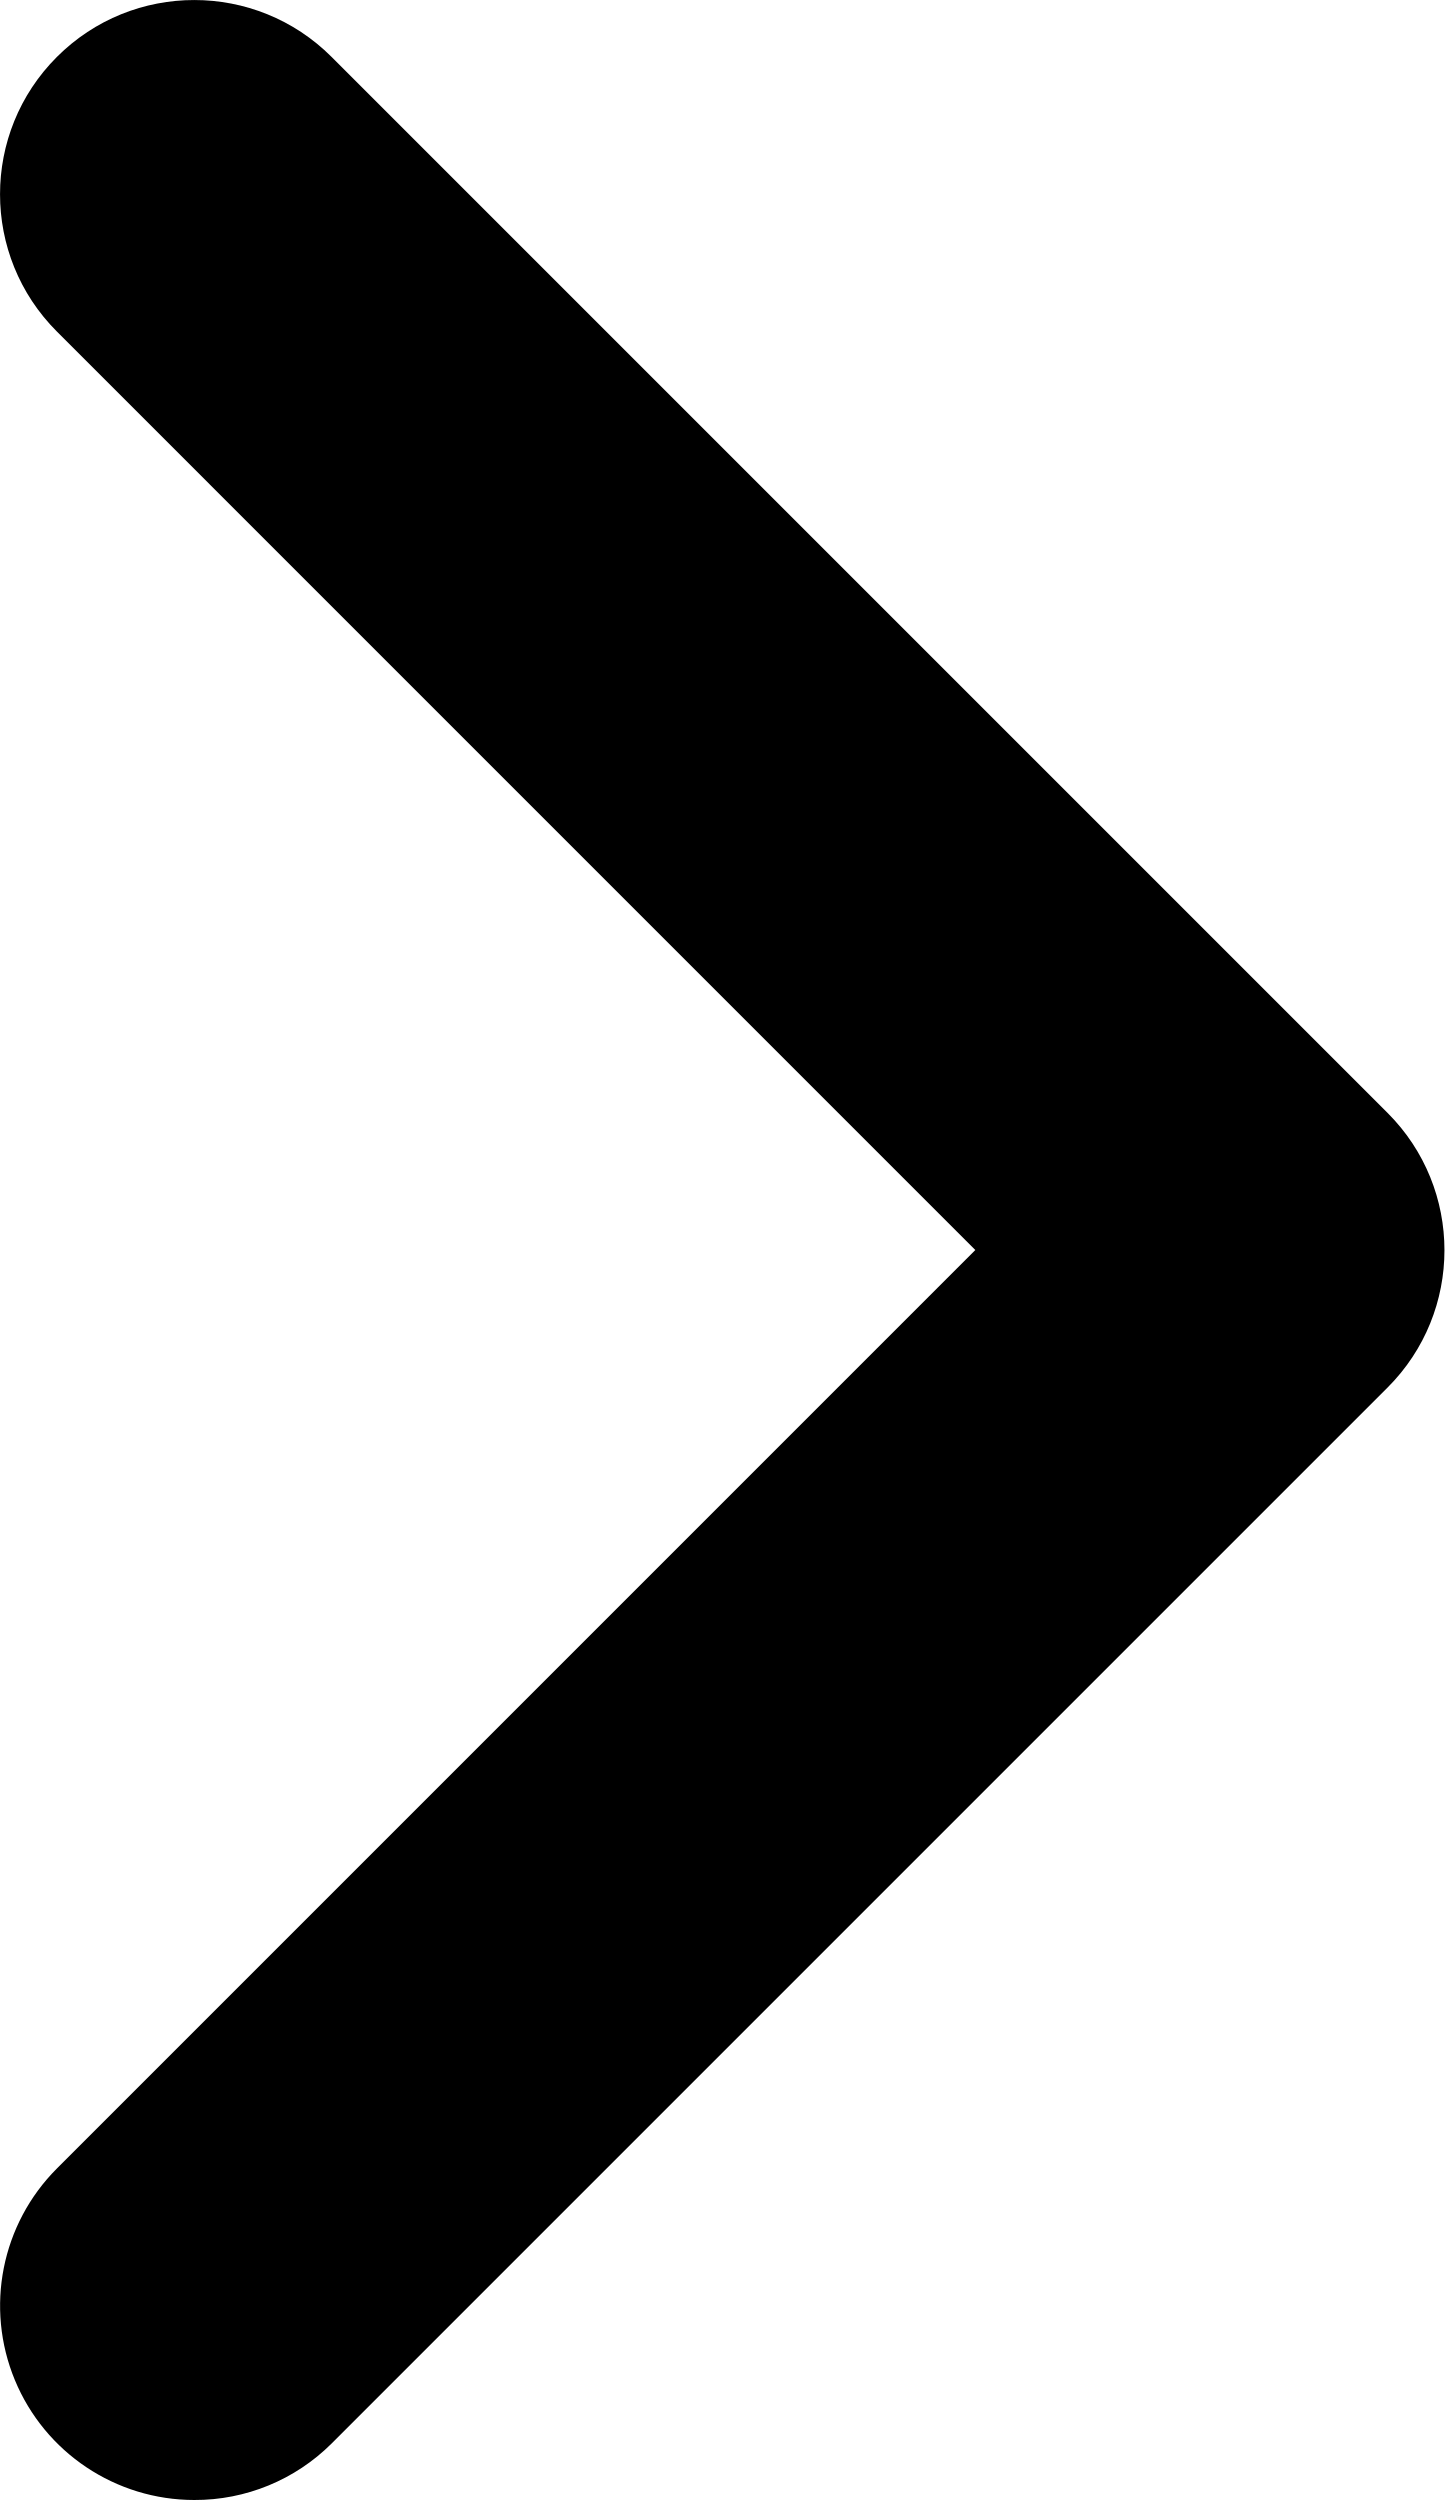
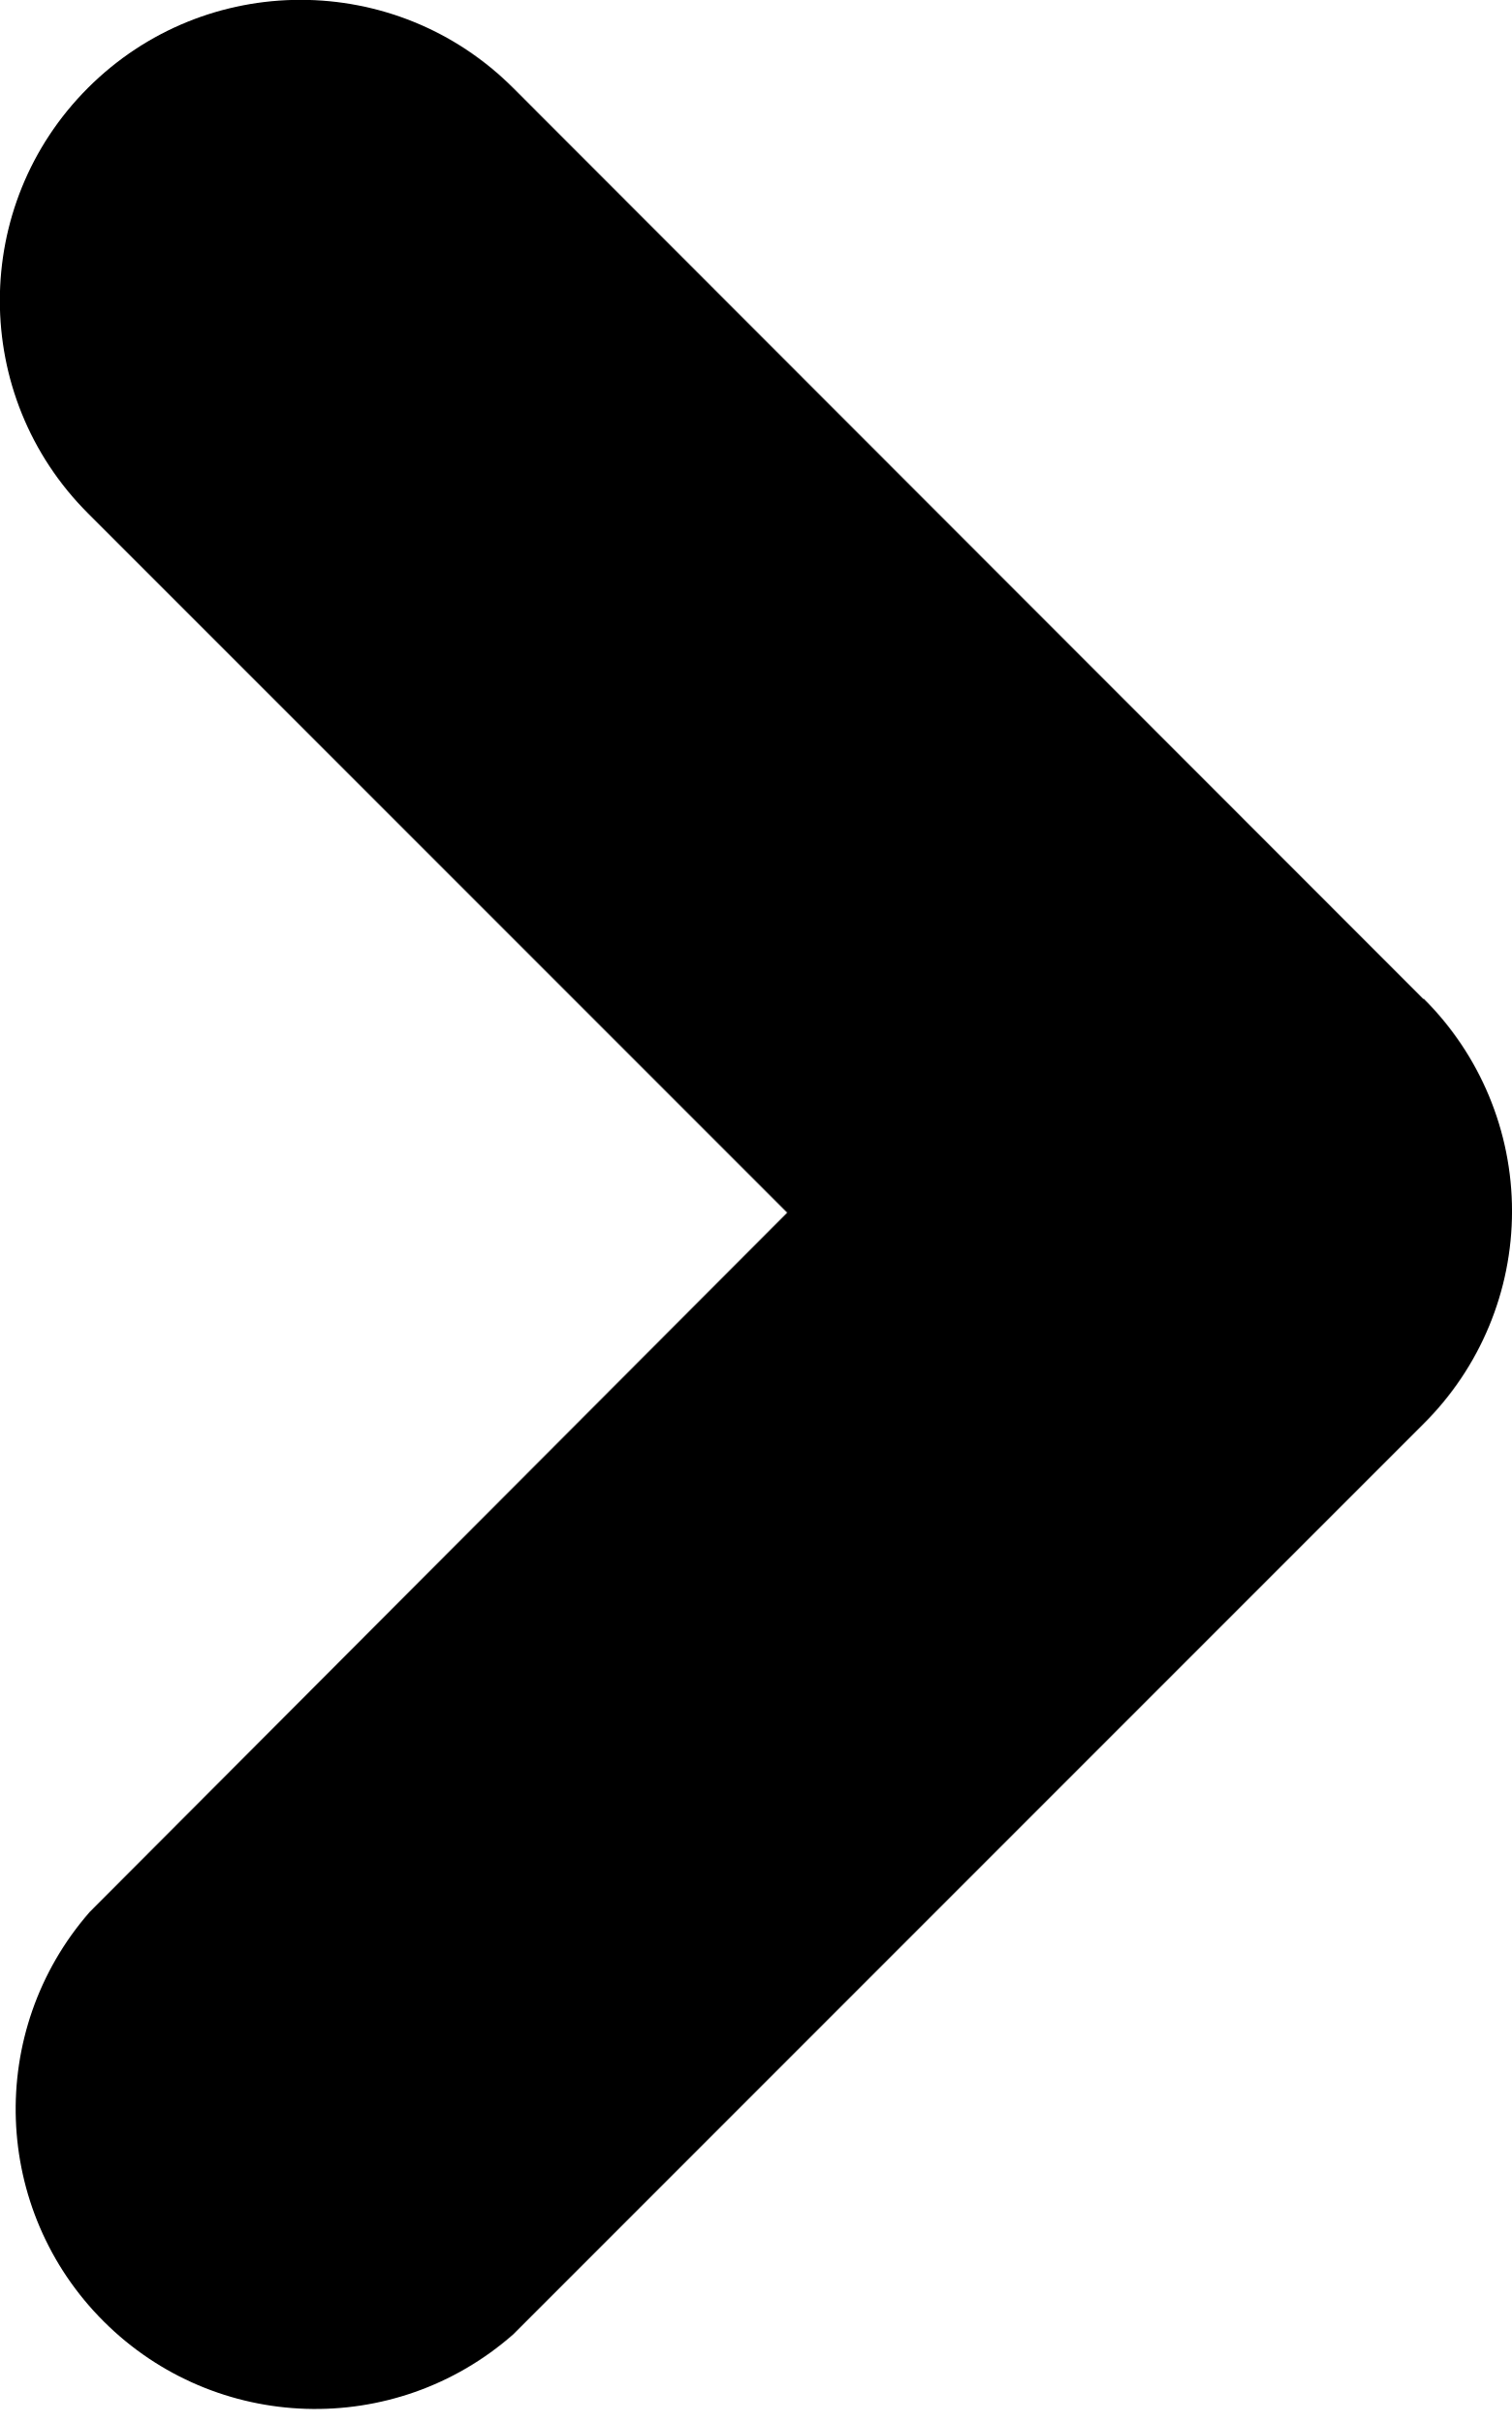
- <svg xmlns="http://www.w3.org/2000/svg" id="Capa_1" data-name="Capa 1" viewBox="0 0 284.47 492.43">
-   <path d="M142.24,492.43a38.26,38.26,0,0,1-27.05-65.3l180.9-180.91L115.19,65.31a38.25,38.25,0,0,1,54.1-54.1l208,208a38.25,38.25,0,0,1,0,54.1l-208,208A38.1,38.1,0,0,1,142.24,492.43Z" transform="translate(-103.98 0)" />
+ <svg xmlns="http://www.w3.org/2000/svg" id="Capa_1" data-name="Capa 1" viewBox="0 0 45.39 72.72">
+   <path d="M42.75,30,15.41,2.64A9,9,0,0,0,2.64,15.41l21,21-20.95,21A9,9,0,0,0,15.41,70.09L42.75,42.75a9,9,0,0,0,0-12.77Z" />
</svg>
